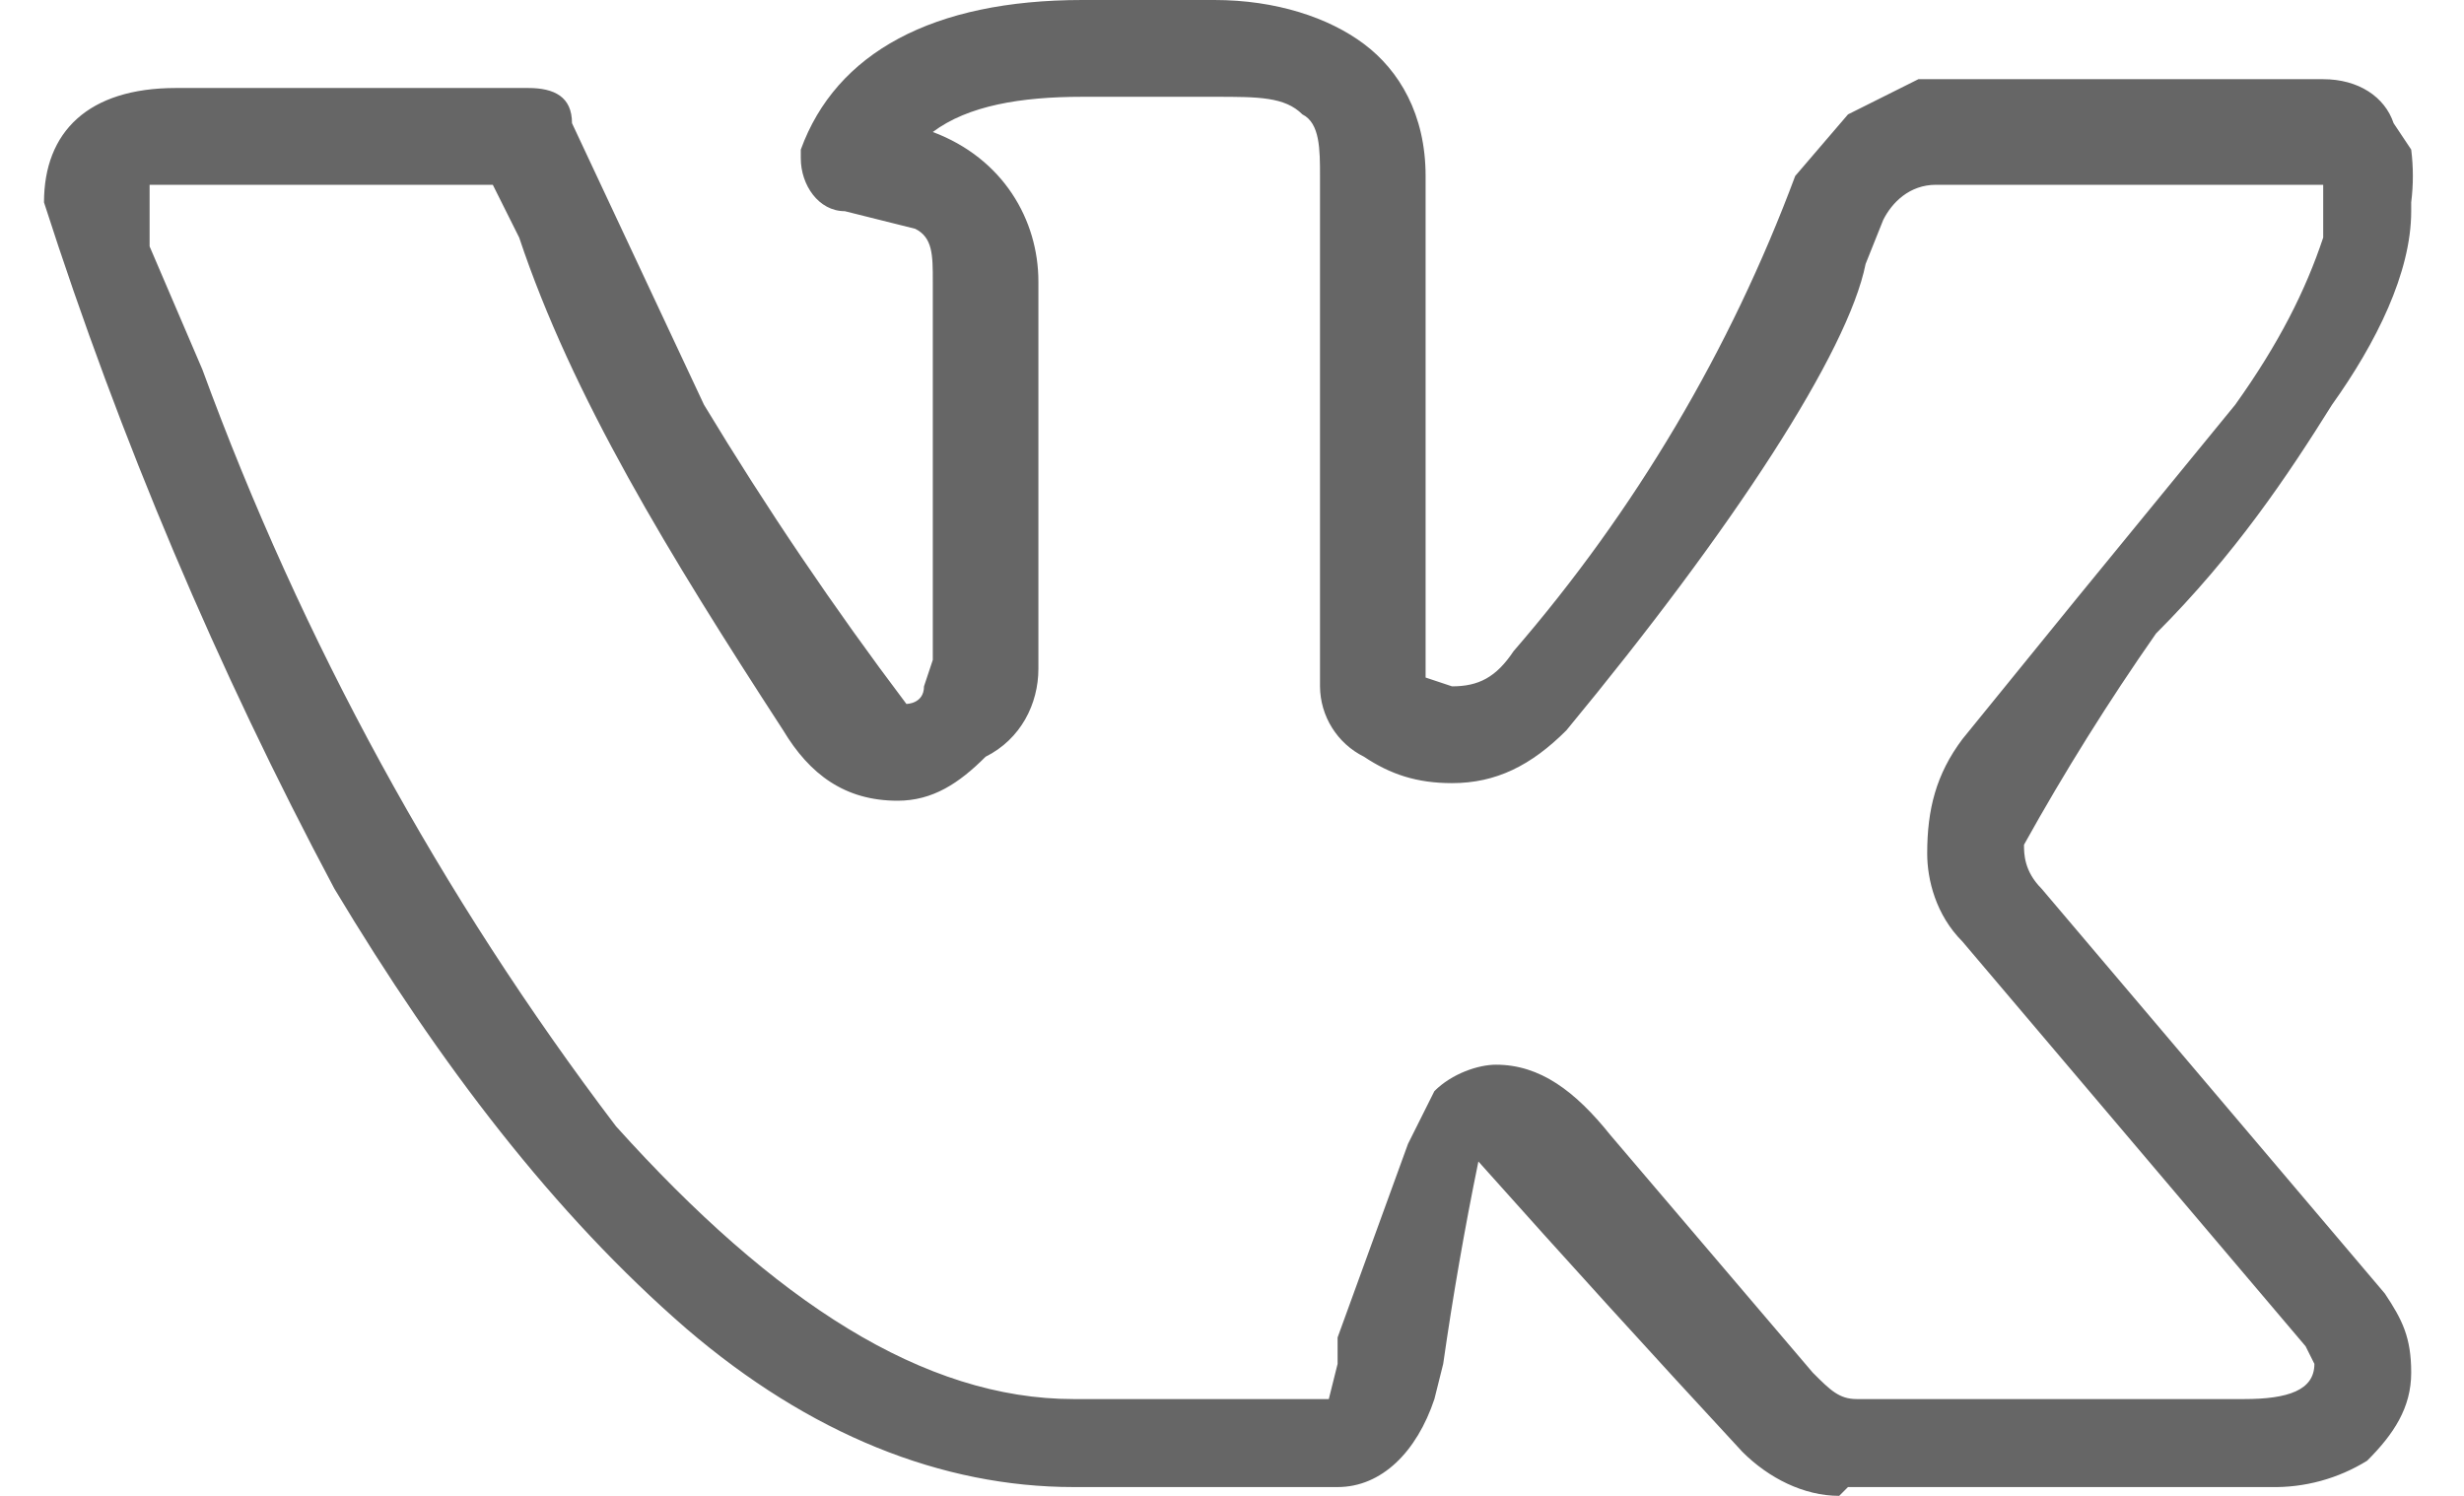
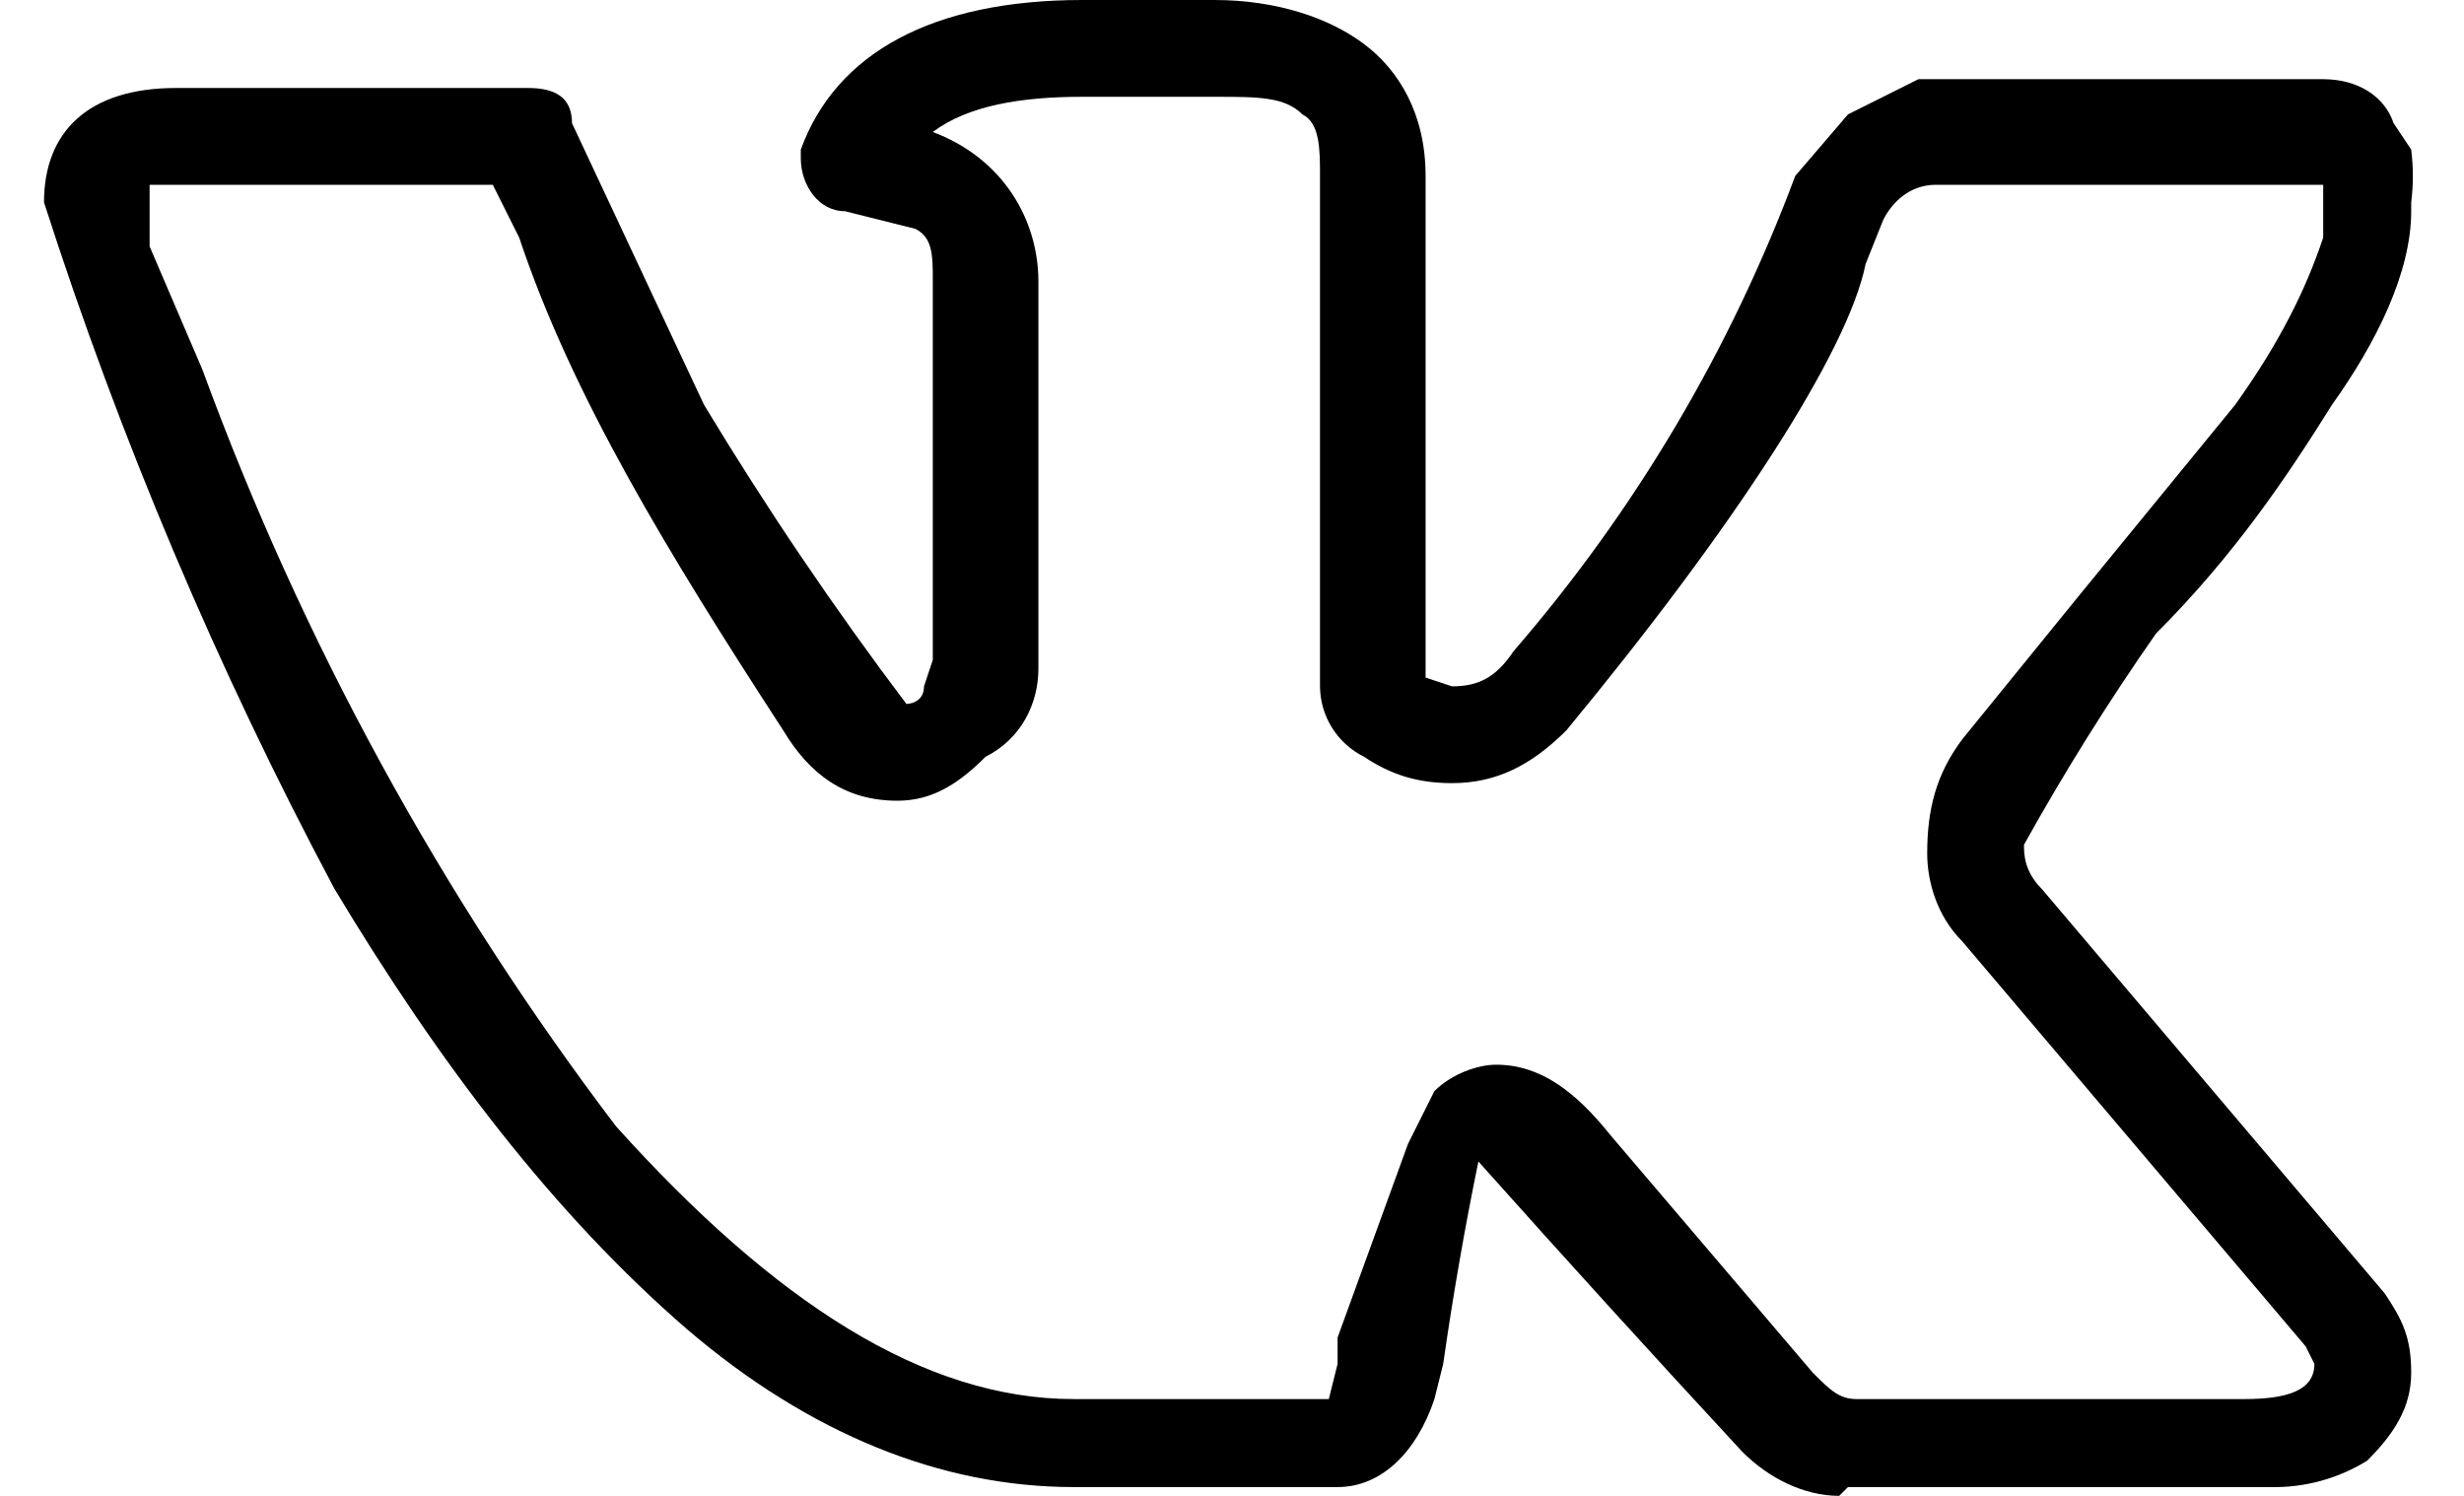
- <svg xmlns="http://www.w3.org/2000/svg" fill="none" viewBox="0 0 28 17">
-   <path fill="#666" d="M.5 2.3C.5 1.5 1 1 2 1h4c.3 0 .5.1.5.4L8 4.6A39.8 39.8 0 0 0 10.3 8s.2 0 .2-.2l.1-.3V3.2c0-.3 0-.5-.2-.6l-.8-.2c-.3 0-.5-.3-.5-.6v-.1C9.5.6 10.6 0 12.3 0h1.5c.7 0 1.3.2 1.7.5.4.3.7.8.7 1.5v5.7l.3.1c.3 0 .5-.1.7-.4A17.7 17.7 0 0 0 20.4 2l.6-.7.8-.4H26.4c.4 0 .7.2.8.5l.2.3a2.4 2.4 0 0 1 0 .6v.1c0 .7-.4 1.5-.9 2.2-.5.8-1.1 1.7-2 2.6A27.6 27.6 0 0 0 23 9.6c0 .1 0 .3.2.5l3.9 4.6c.2.3.3.5.3.9s-.2.7-.5 1a2 2 0 0 1-1.1.3H21l-.1.1c-.4 0-.8-.2-1.1-.5a241.3 241.3 0 0 1-3-3.3 38.5 38.5 0 0 0-.4 2.3l-.1.4c-.2.6-.6 1-1.1 1h-3c-1.5 0-3-.6-4.4-1.8-1.5-1.3-2.8-3-4-5A47.5 47.5 0 0 1 .5 2.3Zm16 6.6c-.4 0-.7-.1-1-.3a.9.9 0 0 1-.5-.8V2c0-.3 0-.6-.2-.7-.2-.2-.5-.2-1-.2h-1.5c-.7 0-1.3.1-1.7.4.8.3 1.2 1 1.2 1.7v4.4c0 .4-.2.8-.6 1-.3.3-.6.5-1 .5-.6 0-1-.3-1.3-.8-1.3-2-2.4-3.8-3-5.6l-.3-.6H1.7v.7l.6 1.4A33 33 0 0 0 7 12.8c1.8 2 3.5 3.1 5.2 3.1h2.9l.1-.4v-.3L16 13l.3-.6c.2-.2.5-.3.7-.3.5 0 .9.3 1.3.8l2.3 2.7c.2.2.3.3.5.3h4.4c.5 0 .8-.1.8-.4l-.1-.2-3.9-4.6c-.3-.3-.4-.7-.4-1 0-.5.1-.9.4-1.3l1.3-1.6 1.8-2.2c.5-.7.8-1.3 1-1.9V2.1H22c-.3 0-.5.2-.6.4l-.2.5C21 4 19.7 6 17.8 8.3c-.4.4-.8.6-1.3.6Z" />
+ <svg xmlns="http://www.w3.org/2000/svg" viewBox="0 0 28 17">
+   <path d="M.5 2.3C.5 1.5 1 1 2 1h4c.3 0 .5.1.5.4L8 4.6A39.8 39.8 0 0 0 10.3 8s.2 0 .2-.2l.1-.3V3.2c0-.3 0-.5-.2-.6l-.8-.2c-.3 0-.5-.3-.5-.6v-.1C9.5.6 10.6 0 12.3 0h1.5c.7 0 1.3.2 1.7.5.4.3.7.8.7 1.5v5.7l.3.1c.3 0 .5-.1.7-.4A17.7 17.7 0 0 0 20.4 2l.6-.7.8-.4H26.4c.4 0 .7.2.8.5l.2.3a2.4 2.4 0 0 1 0 .6v.1c0 .7-.4 1.5-.9 2.2-.5.8-1.1 1.7-2 2.6A27.6 27.6 0 0 0 23 9.6c0 .1 0 .3.2.5l3.9 4.6c.2.3.3.5.3.9s-.2.7-.5 1a2 2 0 0 1-1.1.3H21l-.1.1c-.4 0-.8-.2-1.1-.5a241.3 241.3 0 0 1-3-3.3 38.5 38.5 0 0 0-.4 2.3l-.1.4c-.2.6-.6 1-1.1 1h-3c-1.5 0-3-.6-4.4-1.8-1.5-1.3-2.8-3-4-5A47.5 47.5 0 0 1 .5 2.3Zm16 6.6c-.4 0-.7-.1-1-.3a.9.9 0 0 1-.5-.8V2c0-.3 0-.6-.2-.7-.2-.2-.5-.2-1-.2h-1.5c-.7 0-1.3.1-1.7.4.8.3 1.2 1 1.2 1.7v4.4c0 .4-.2.8-.6 1-.3.3-.6.5-1 .5-.6 0-1-.3-1.3-.8-1.3-2-2.4-3.8-3-5.6l-.3-.6H1.7v.7l.6 1.4A33 33 0 0 0 7 12.8c1.8 2 3.5 3.1 5.2 3.1h2.9l.1-.4v-.3L16 13l.3-.6c.2-.2.5-.3.7-.3.5 0 .9.3 1.3.8l2.3 2.7c.2.2.3.3.5.3h4.4c.5 0 .8-.1.8-.4l-.1-.2-3.9-4.6c-.3-.3-.4-.7-.4-1 0-.5.1-.9.4-1.3l1.3-1.6 1.8-2.2c.5-.7.8-1.3 1-1.9V2.1H22c-.3 0-.5.2-.6.4l-.2.5C21 4 19.7 6 17.8 8.3c-.4.4-.8.6-1.3.6Z" />
</svg>
